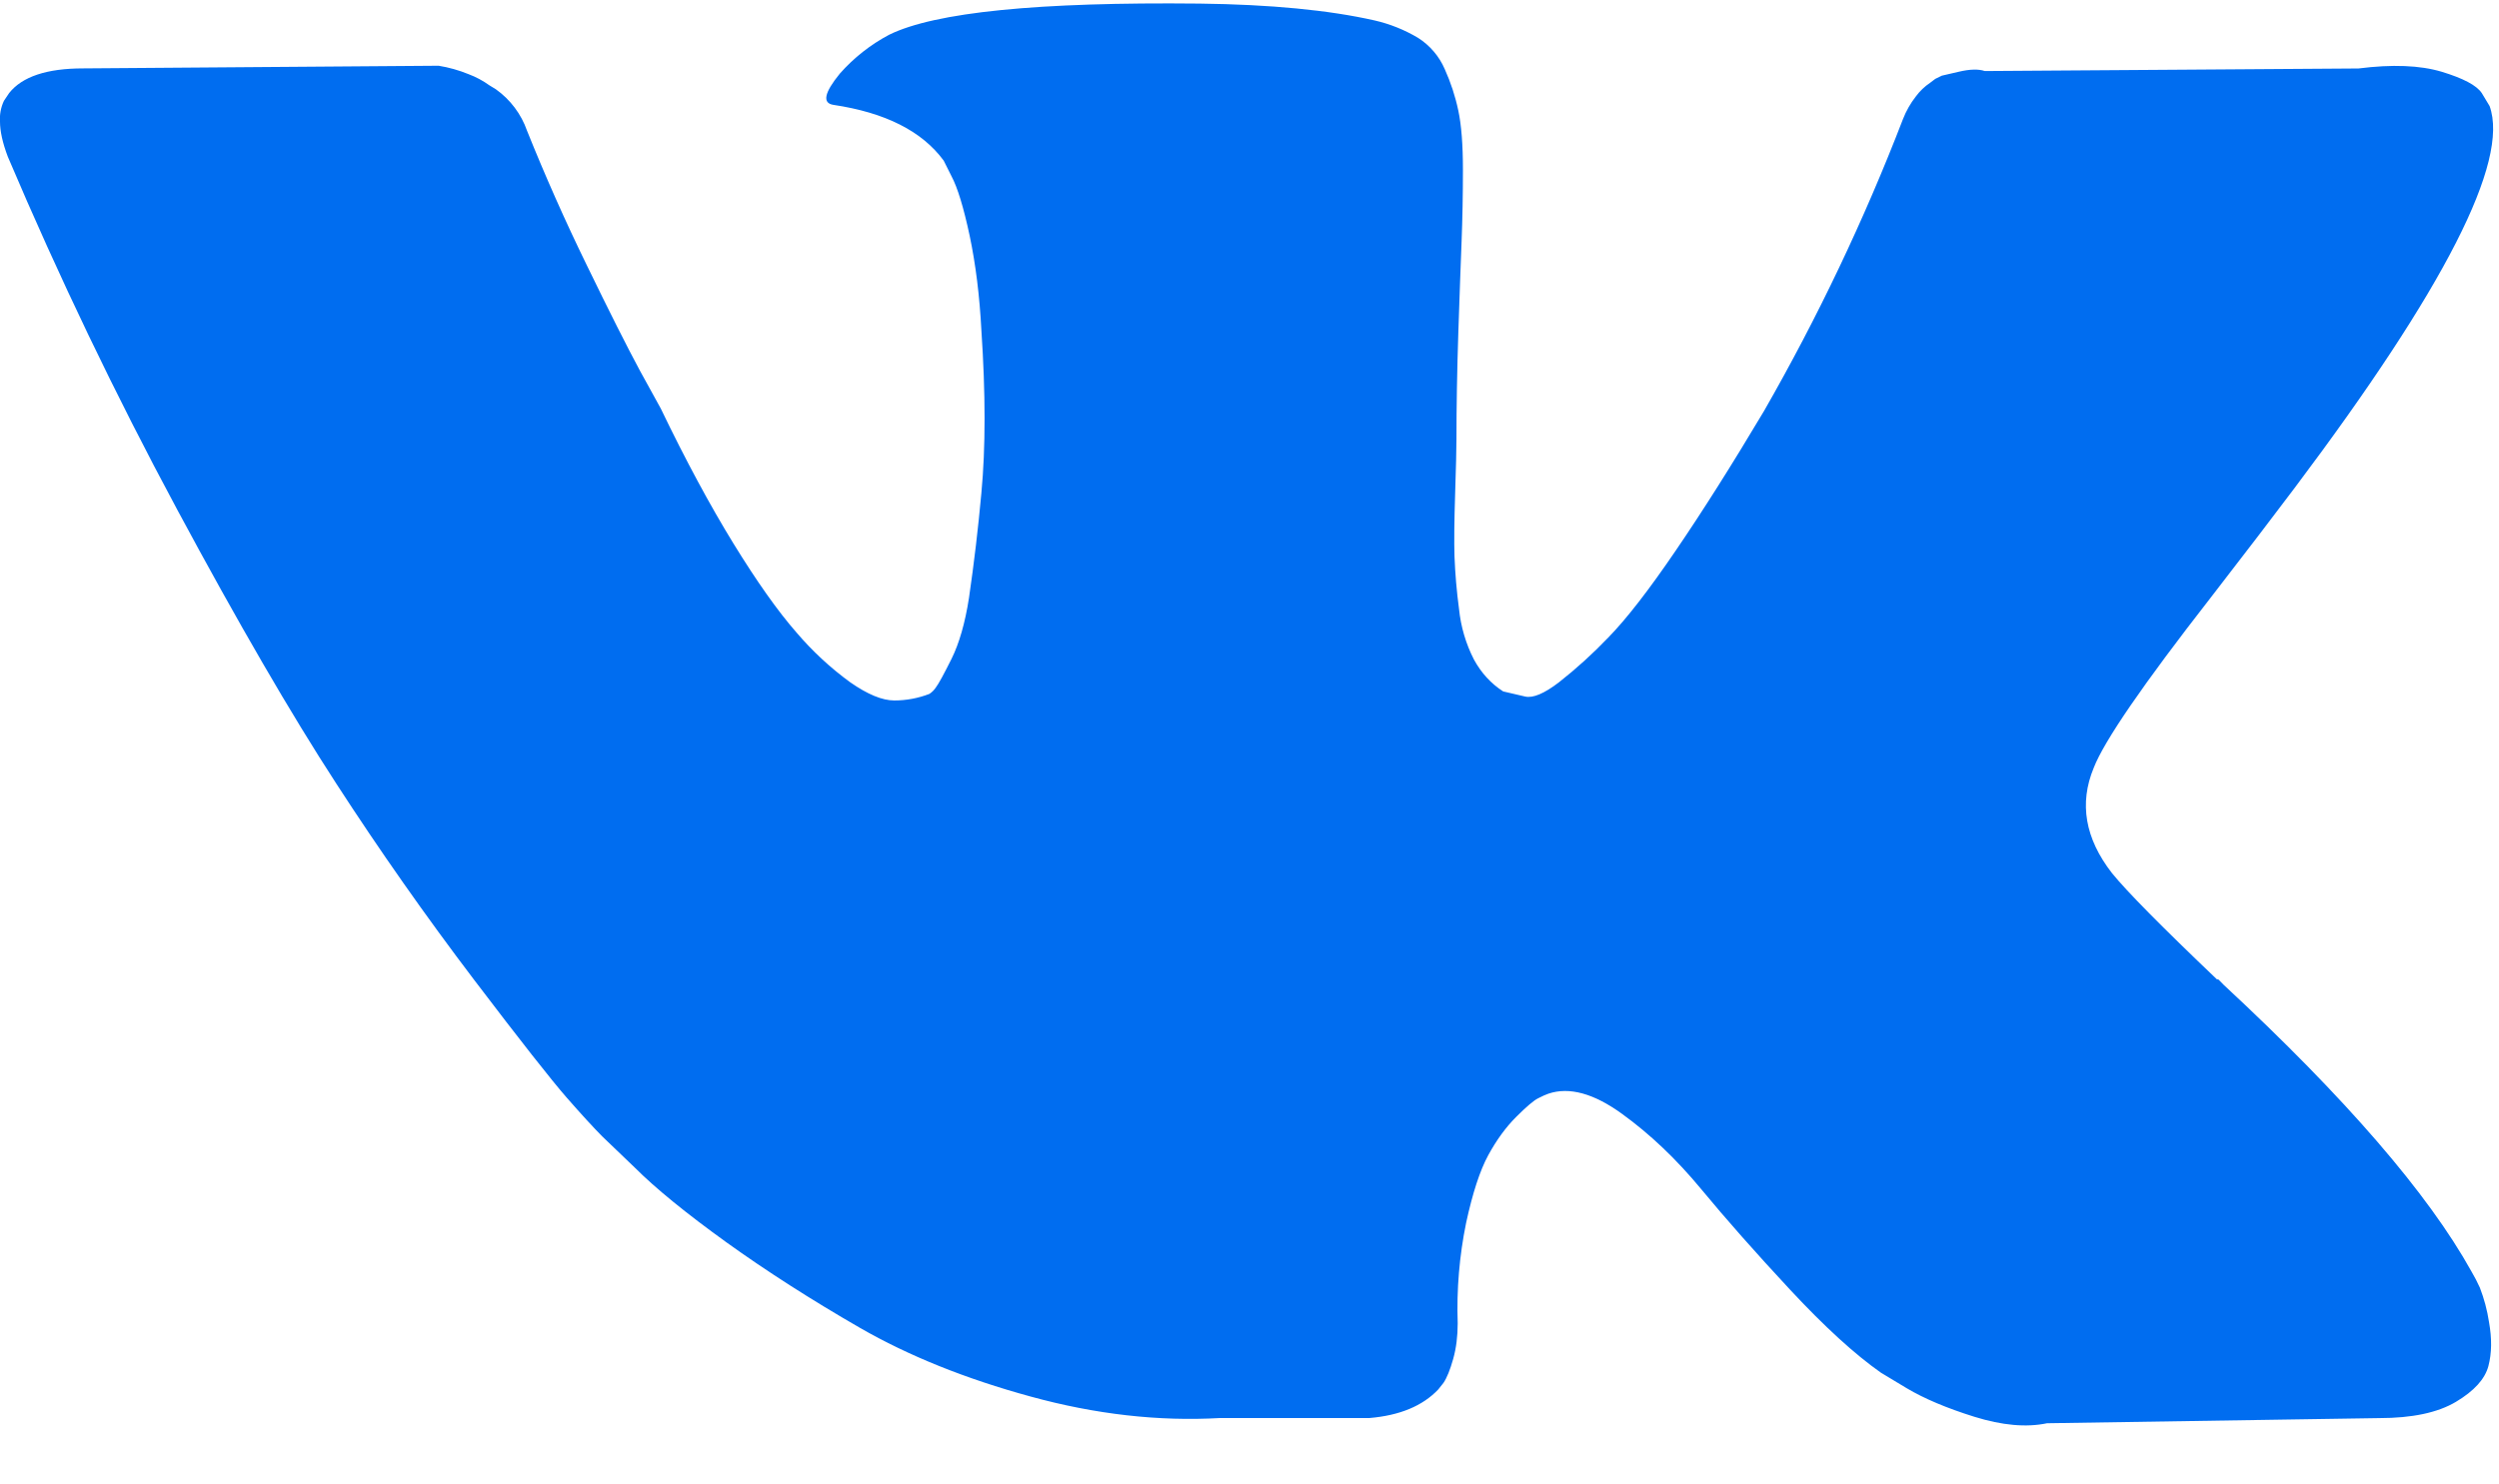
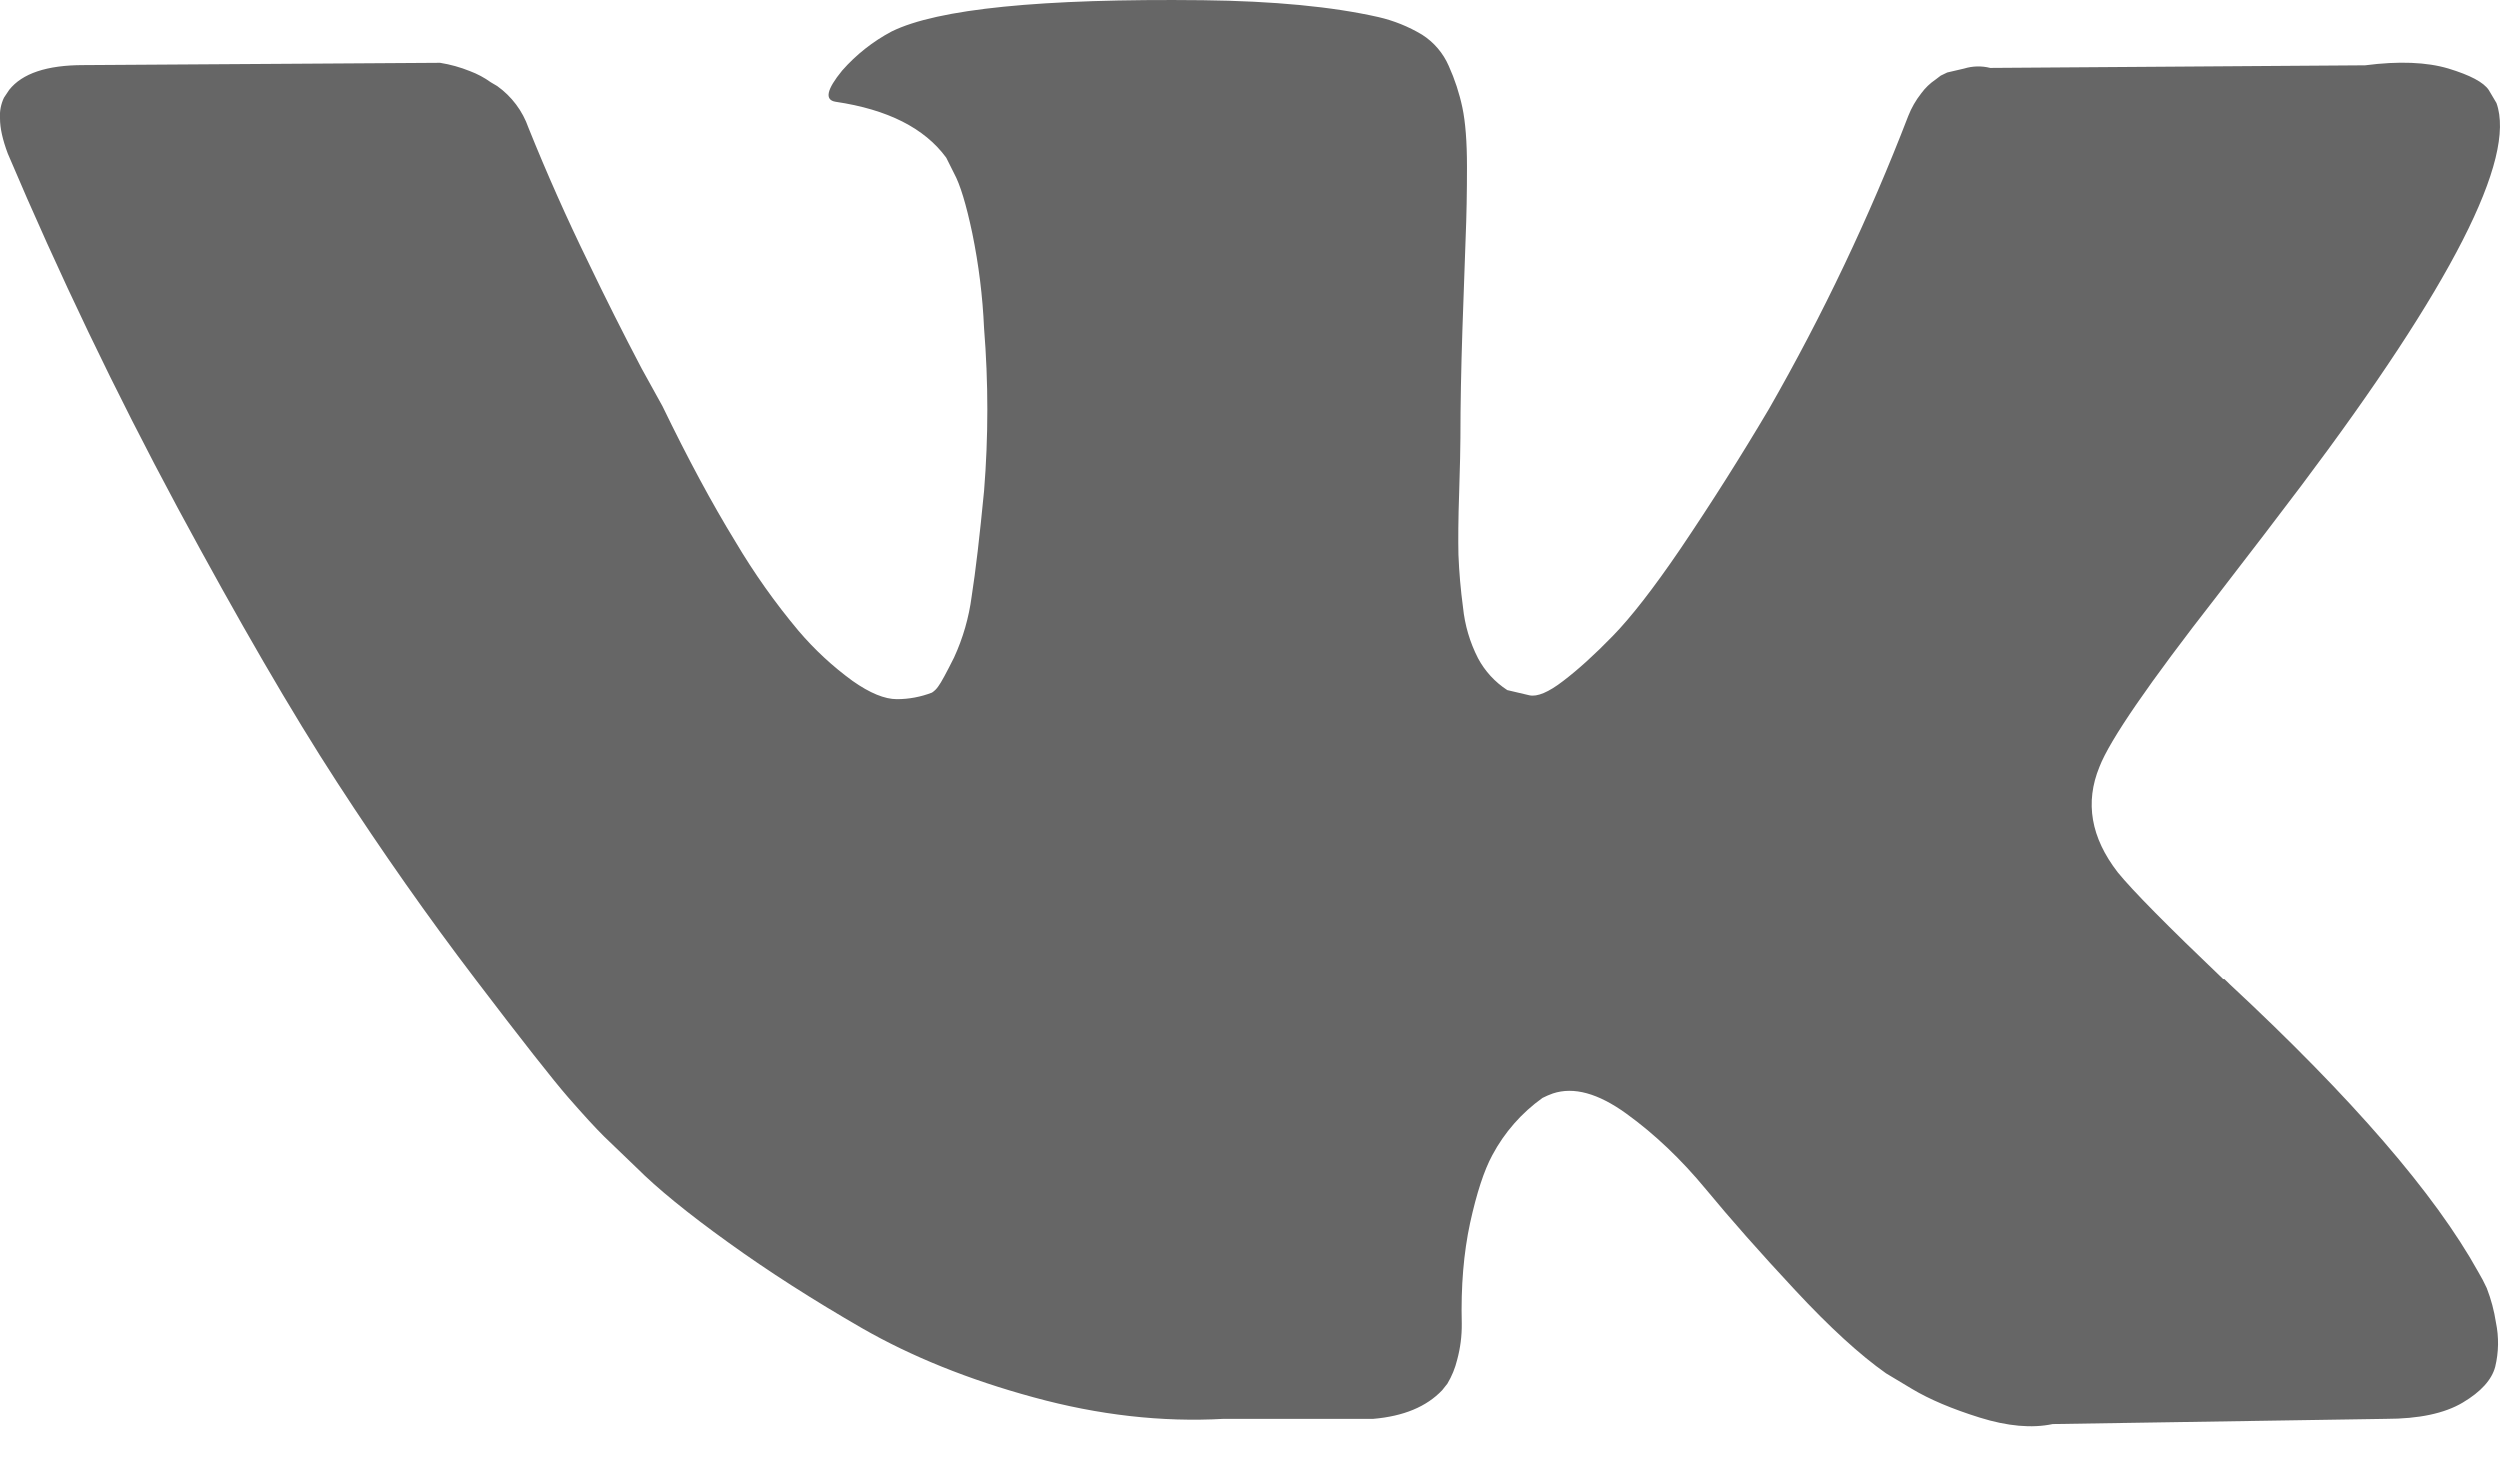
- <svg xmlns="http://www.w3.org/2000/svg" width="32" height="19" viewBox="0 0 32 19">
-   <path fill="#006DF0" fill-rule="evenodd" d="M31.755 16.493a2.187 2.187 0 0 0-.108-.208c-.554-.997-1.612-2.222-3.175-3.673l-.033-.034-.016-.016-.017-.017h-.017c-.709-.676-1.158-1.13-1.346-1.363-.344-.443-.421-.892-.233-1.346.133-.344.632-1.07 1.496-2.178.454-.587.814-1.058 1.08-1.412 1.917-2.55 2.749-4.178 2.494-4.887l-.1-.166c-.066-.1-.238-.19-.514-.274-.278-.083-.632-.097-1.065-.042L25.415.91c-.078-.027-.189-.025-.333.009l-.216.05-.084.041-.066.05a.739.739 0 0 0-.183.175 1.14 1.14 0 0 0-.165.29 27.141 27.141 0 0 1-1.78 3.74c-.41.688-.786 1.283-1.13 1.787-.343.504-.631.876-.864 1.114a6.03 6.03 0 0 1-.631.573c-.189.145-.333.205-.432.183a12.18 12.18 0 0 1-.283-.066c-.155-.1-.28-.236-.374-.408a1.824 1.824 0 0 1-.191-.648 7.147 7.147 0 0 1-.058-.673c-.006-.188-.003-.455.008-.798.011-.344.017-.576.017-.698 0-.421.008-.878.024-1.371.017-.494.03-.884.042-1.172.011-.288.017-.593.017-.914 0-.322-.02-.574-.059-.757A2.587 2.587 0 0 0 18.5.885a.896.896 0 0 0-.34-.399 1.92 1.92 0 0 0-.557-.224c-.588-.133-1.336-.205-2.244-.216-2.061-.022-3.386.11-3.973.399a2.24 2.24 0 0 0-.632.498c-.199.244-.227.377-.083.4.665.099 1.136.337 1.413.714l.1.2c.077.144.155.399.233.764.077.366.127.77.15 1.213.054.81.054 1.502 0 2.078a24.754 24.754 0 0 1-.159 1.346c-.05.322-.125.582-.224.782-.1.2-.166.321-.2.365a.286.286 0 0 1-.083.083 1.245 1.245 0 0 1-.449.084c-.155 0-.343-.078-.565-.233a3.987 3.987 0 0 1-.69-.64c-.238-.272-.506-.651-.806-1.139-.299-.487-.61-1.063-.93-1.728l-.266-.483c-.167-.31-.394-.761-.682-1.354a26.12 26.12 0 0 1-.764-1.72 1.096 1.096 0 0 0-.4-.532l-.082-.05A1.138 1.138 0 0 0 6 .95a1.764 1.764 0 0 0-.383-.108L1.064.876c-.465 0-.781.106-.947.316l-.067.1a.538.538 0 0 0-.05.266c0 .122.033.272.1.449a54.855 54.855 0 0 0 2.169 4.52c.781 1.453 1.46 2.622 2.036 3.508a41.41 41.41 0 0 0 1.762 2.51c.598.787.994 1.29 1.188 1.512.194.222.347.388.457.499l.416.399c.266.266.656.584 1.172.956.515.37 1.086.736 1.712 1.097.626.36 1.355.653 2.186.88.83.228 1.64.32 2.426.275h1.912c.388-.033.681-.155.881-.366l.066-.083c.045-.066.086-.169.125-.307.039-.139.058-.291.058-.457a5.477 5.477 0 0 1 .108-1.288c.083-.382.177-.67.283-.865.105-.193.224-.357.357-.49.133-.133.227-.213.283-.24.055-.029.1-.048.132-.059.266-.089.58-.003.94.258.36.26.698.582 1.014.964.316.382.695.812 1.138 1.288.444.477.831.83 1.164 1.064l.332.2c.222.132.51.254.865.365.354.11.664.139.93.083l4.255-.066c.421 0 .749-.07.981-.208.233-.139.371-.291.416-.457.044-.166.046-.355.008-.566a2.086 2.086 0 0 0-.117-.44z" />
+ <svg xmlns="http://www.w3.org/2000/svg" width="24" height="14" viewBox="0 0 24 14">
+   <path fill="#666" fill-rule="evenodd" d="M23.873 12.366a1.644 1.644 0 0 0-.082-.156c-.416-.75-1.212-1.67-2.386-2.762l-.025-.025-.013-.012-.012-.012h-.013c-.533-.509-.87-.85-1.012-1.025-.258-.334-.316-.67-.175-1.013.1-.258.475-.803 1.125-1.636.341-.442.612-.796.812-1.062 1.441-1.917 2.066-3.141 1.874-3.674l-.074-.125c-.05-.075-.18-.143-.387-.206-.209-.062-.475-.073-.8-.031l-3.599.025a.467.467 0 0 0-.25.006l-.163.038-.062.03-.05.038a.555.555 0 0 0-.137.132.857.857 0 0 0-.125.218 20.404 20.404 0 0 1-1.337 2.812 26.62 26.62 0 0 1-.85 1.343c-.258.379-.475.658-.65.837-.175.18-.333.323-.475.431-.141.109-.25.154-.324.138a9.156 9.156 0 0 1-.213-.05.83.83 0 0 1-.281-.306 1.37 1.37 0 0 1-.144-.488 5.373 5.373 0 0 1-.044-.506c-.003-.141-.002-.342.007-.6.008-.258.012-.433.012-.525 0-.316.007-.66.019-1.03l.031-.881c.009-.217.013-.446.013-.688 0-.241-.015-.43-.044-.568a1.945 1.945 0 0 0-.131-.4.673.673 0 0 0-.256-.3 1.444 1.444 0 0 0-.419-.169c-.441-.1-1.004-.154-1.687-.162-1.55-.017-2.545.083-2.986.3a1.683 1.683 0 0 0-.475.375c-.15.183-.171.283-.063.3.5.074.854.253 1.062.537l.075.15c.059.108.117.3.175.575a5.8 5.8 0 0 1 .113.912 9.727 9.727 0 0 1 0 1.562c-.042.433-.081.77-.119 1.012a2.027 2.027 0 0 1-.169.587c-.075.15-.125.242-.15.275a.215.215 0 0 1-.062.062.936.936 0 0 1-.337.063c-.117 0-.259-.058-.425-.175a2.998 2.998 0 0 1-.519-.481A6.431 6.431 0 0 1 7.06 5.2c-.225-.367-.458-.8-.7-1.3l-.2-.362a31.172 31.172 0 0 1-.512-1.019 19.636 19.636 0 0 1-.575-1.293.824.824 0 0 0-.3-.4L4.712.79a.855.855 0 0 0-.2-.107 1.326 1.326 0 0 0-.287-.08L.8.625c-.35 0-.587.08-.712.238l-.05.075a.404.404 0 0 0-.038.2c0 .091.025.204.075.337a41.238 41.238 0 0 0 1.63 3.399c.588 1.091 1.098 1.97 1.531 2.636.433.667.875 1.296 1.325 1.887.45.592.748.97.893 1.137.146.167.26.292.344.375l.312.3c.2.2.494.44.881.718.388.28.817.554 1.287.825.471.27 1.019.492 1.644.662.624.171 1.233.24 1.824.207h1.437c.292-.025.512-.117.662-.275l.05-.063a.828.828 0 0 0 .094-.23 1.27 1.27 0 0 0 .044-.344c-.009-.359.018-.681.08-.969.063-.287.134-.504.213-.65a1.597 1.597 0 0 1 .482-.55.815.815 0 0 1 .1-.043c.2-.066.434-.002.705.194.271.196.525.437.763.725.237.287.522.61.856.968.333.358.625.625.874.8l.25.15c.167.1.384.192.65.275.266.083.5.104.7.062l3.199-.05c.316 0 .562-.052.737-.156.175-.104.279-.219.312-.344a.968.968 0 0 0 .007-.425 1.568 1.568 0 0 0-.088-.33z" />
</svg>
